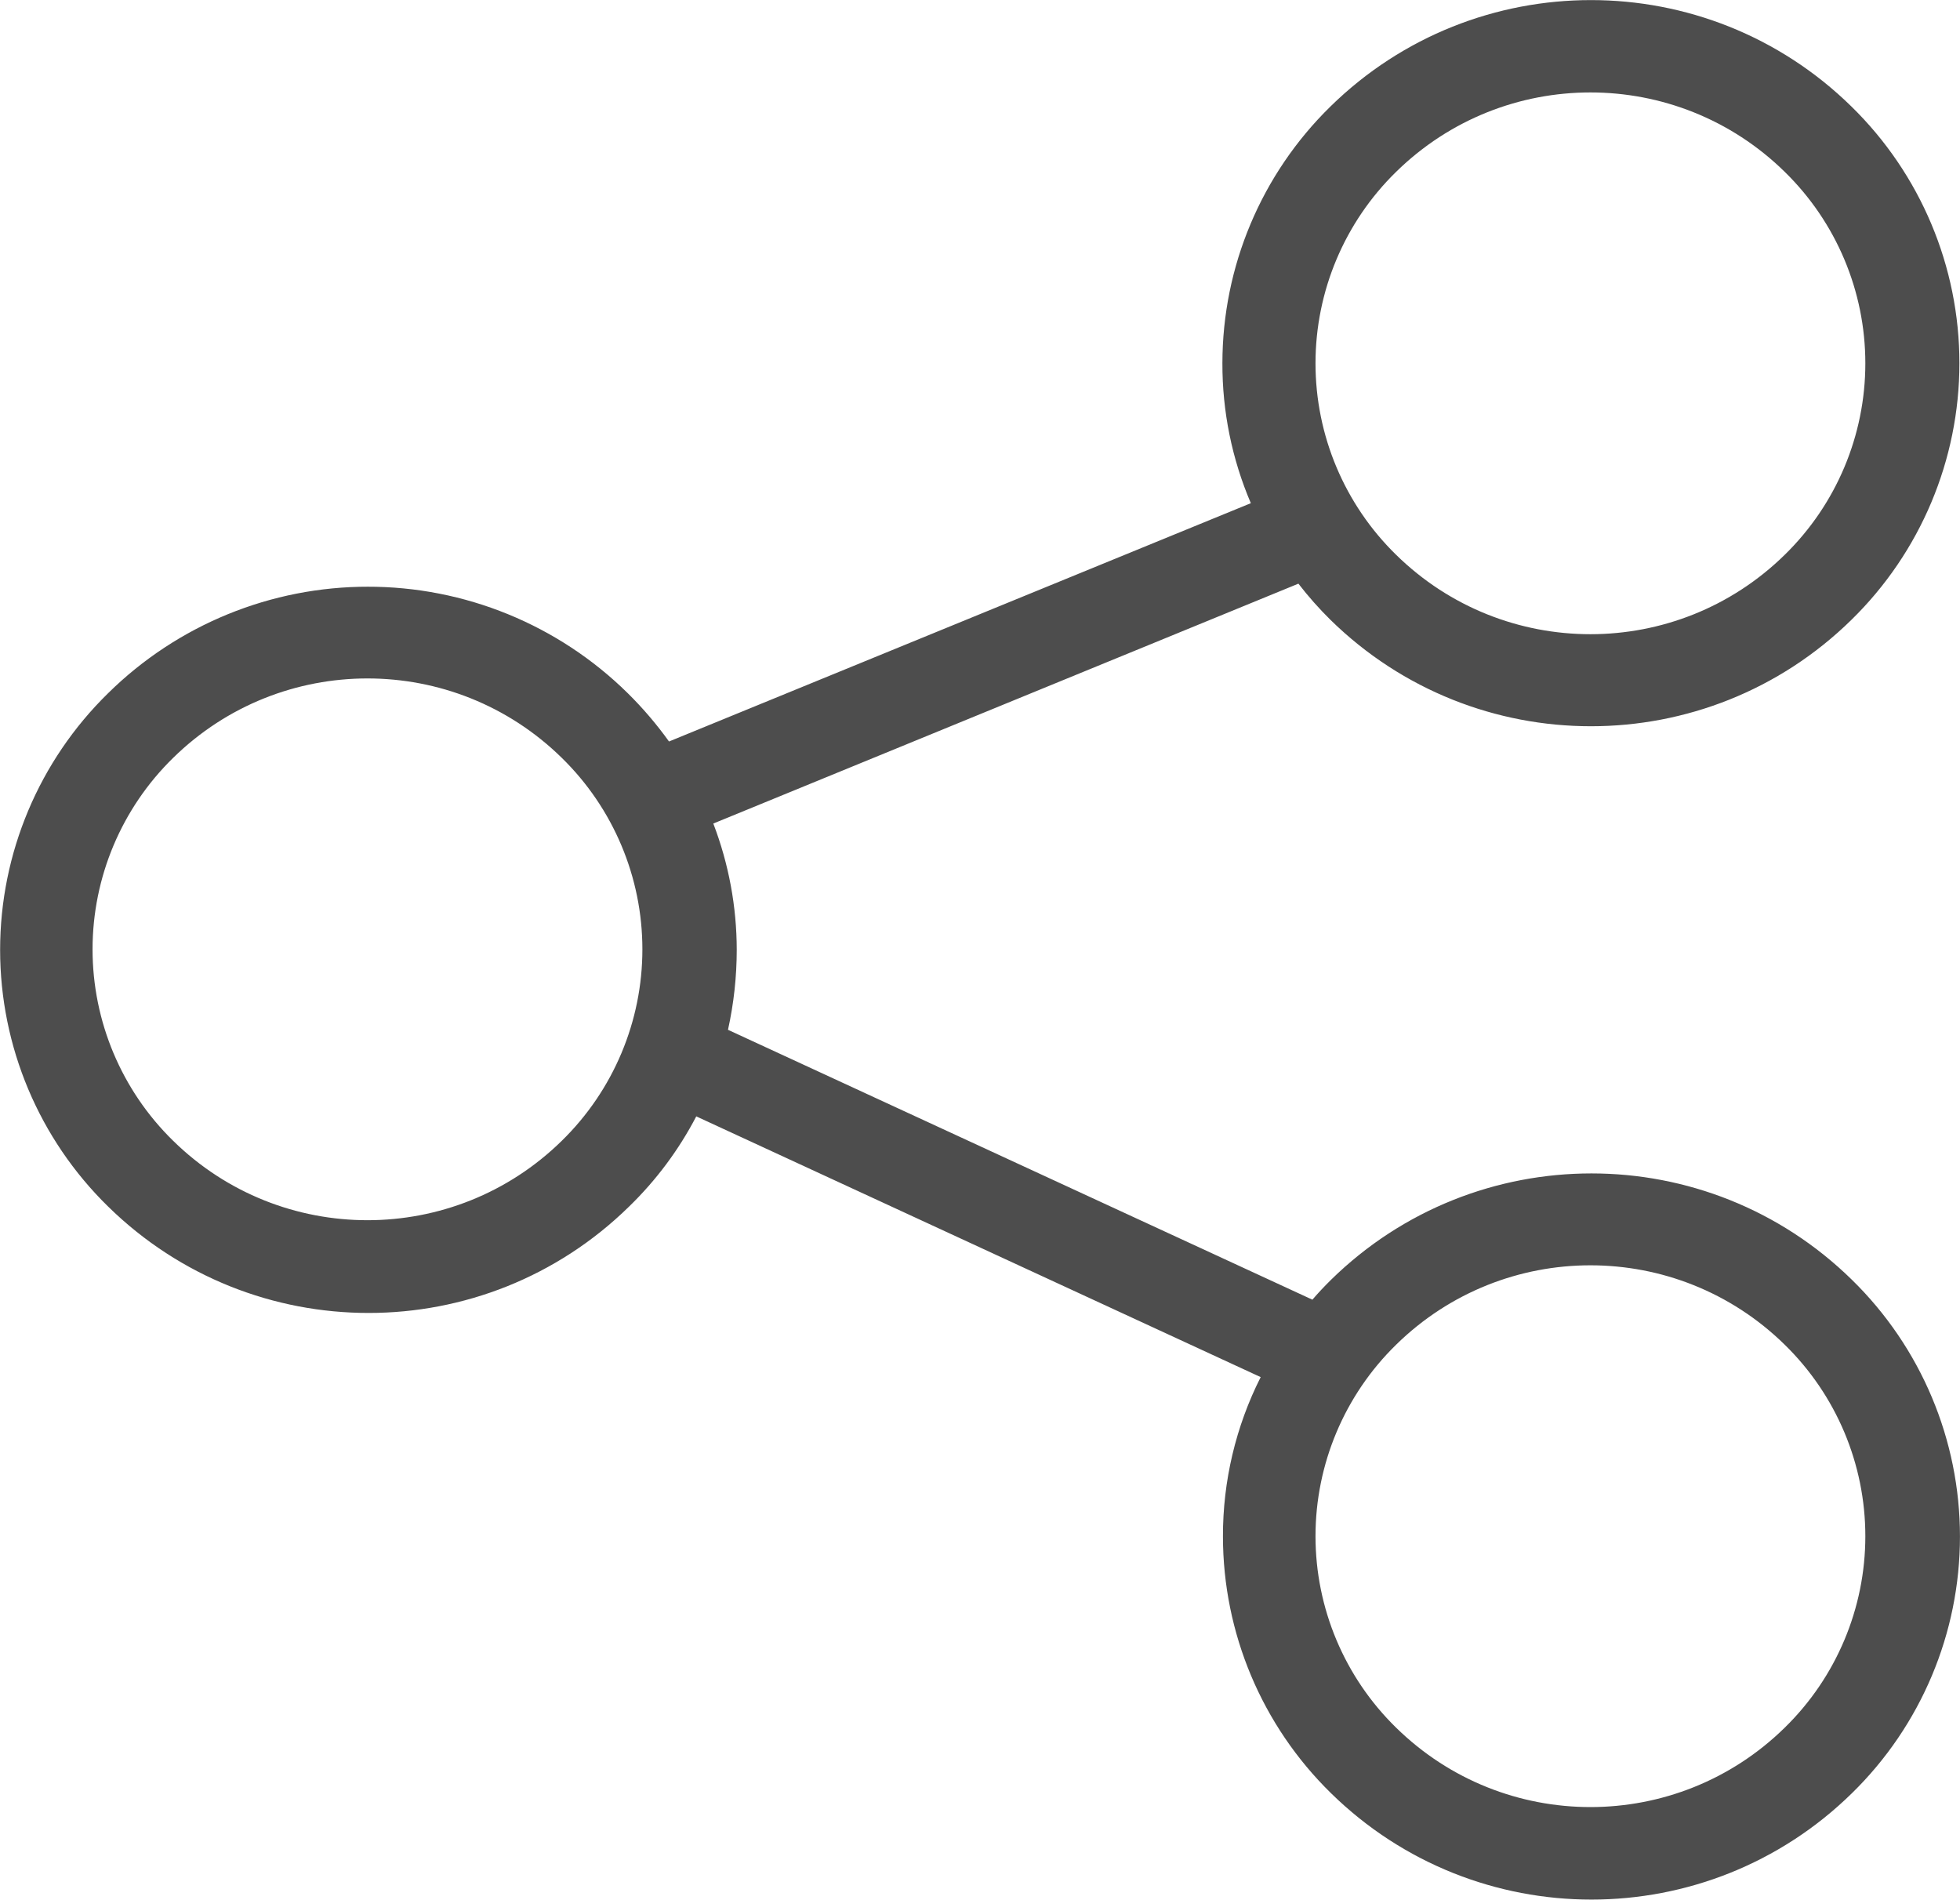
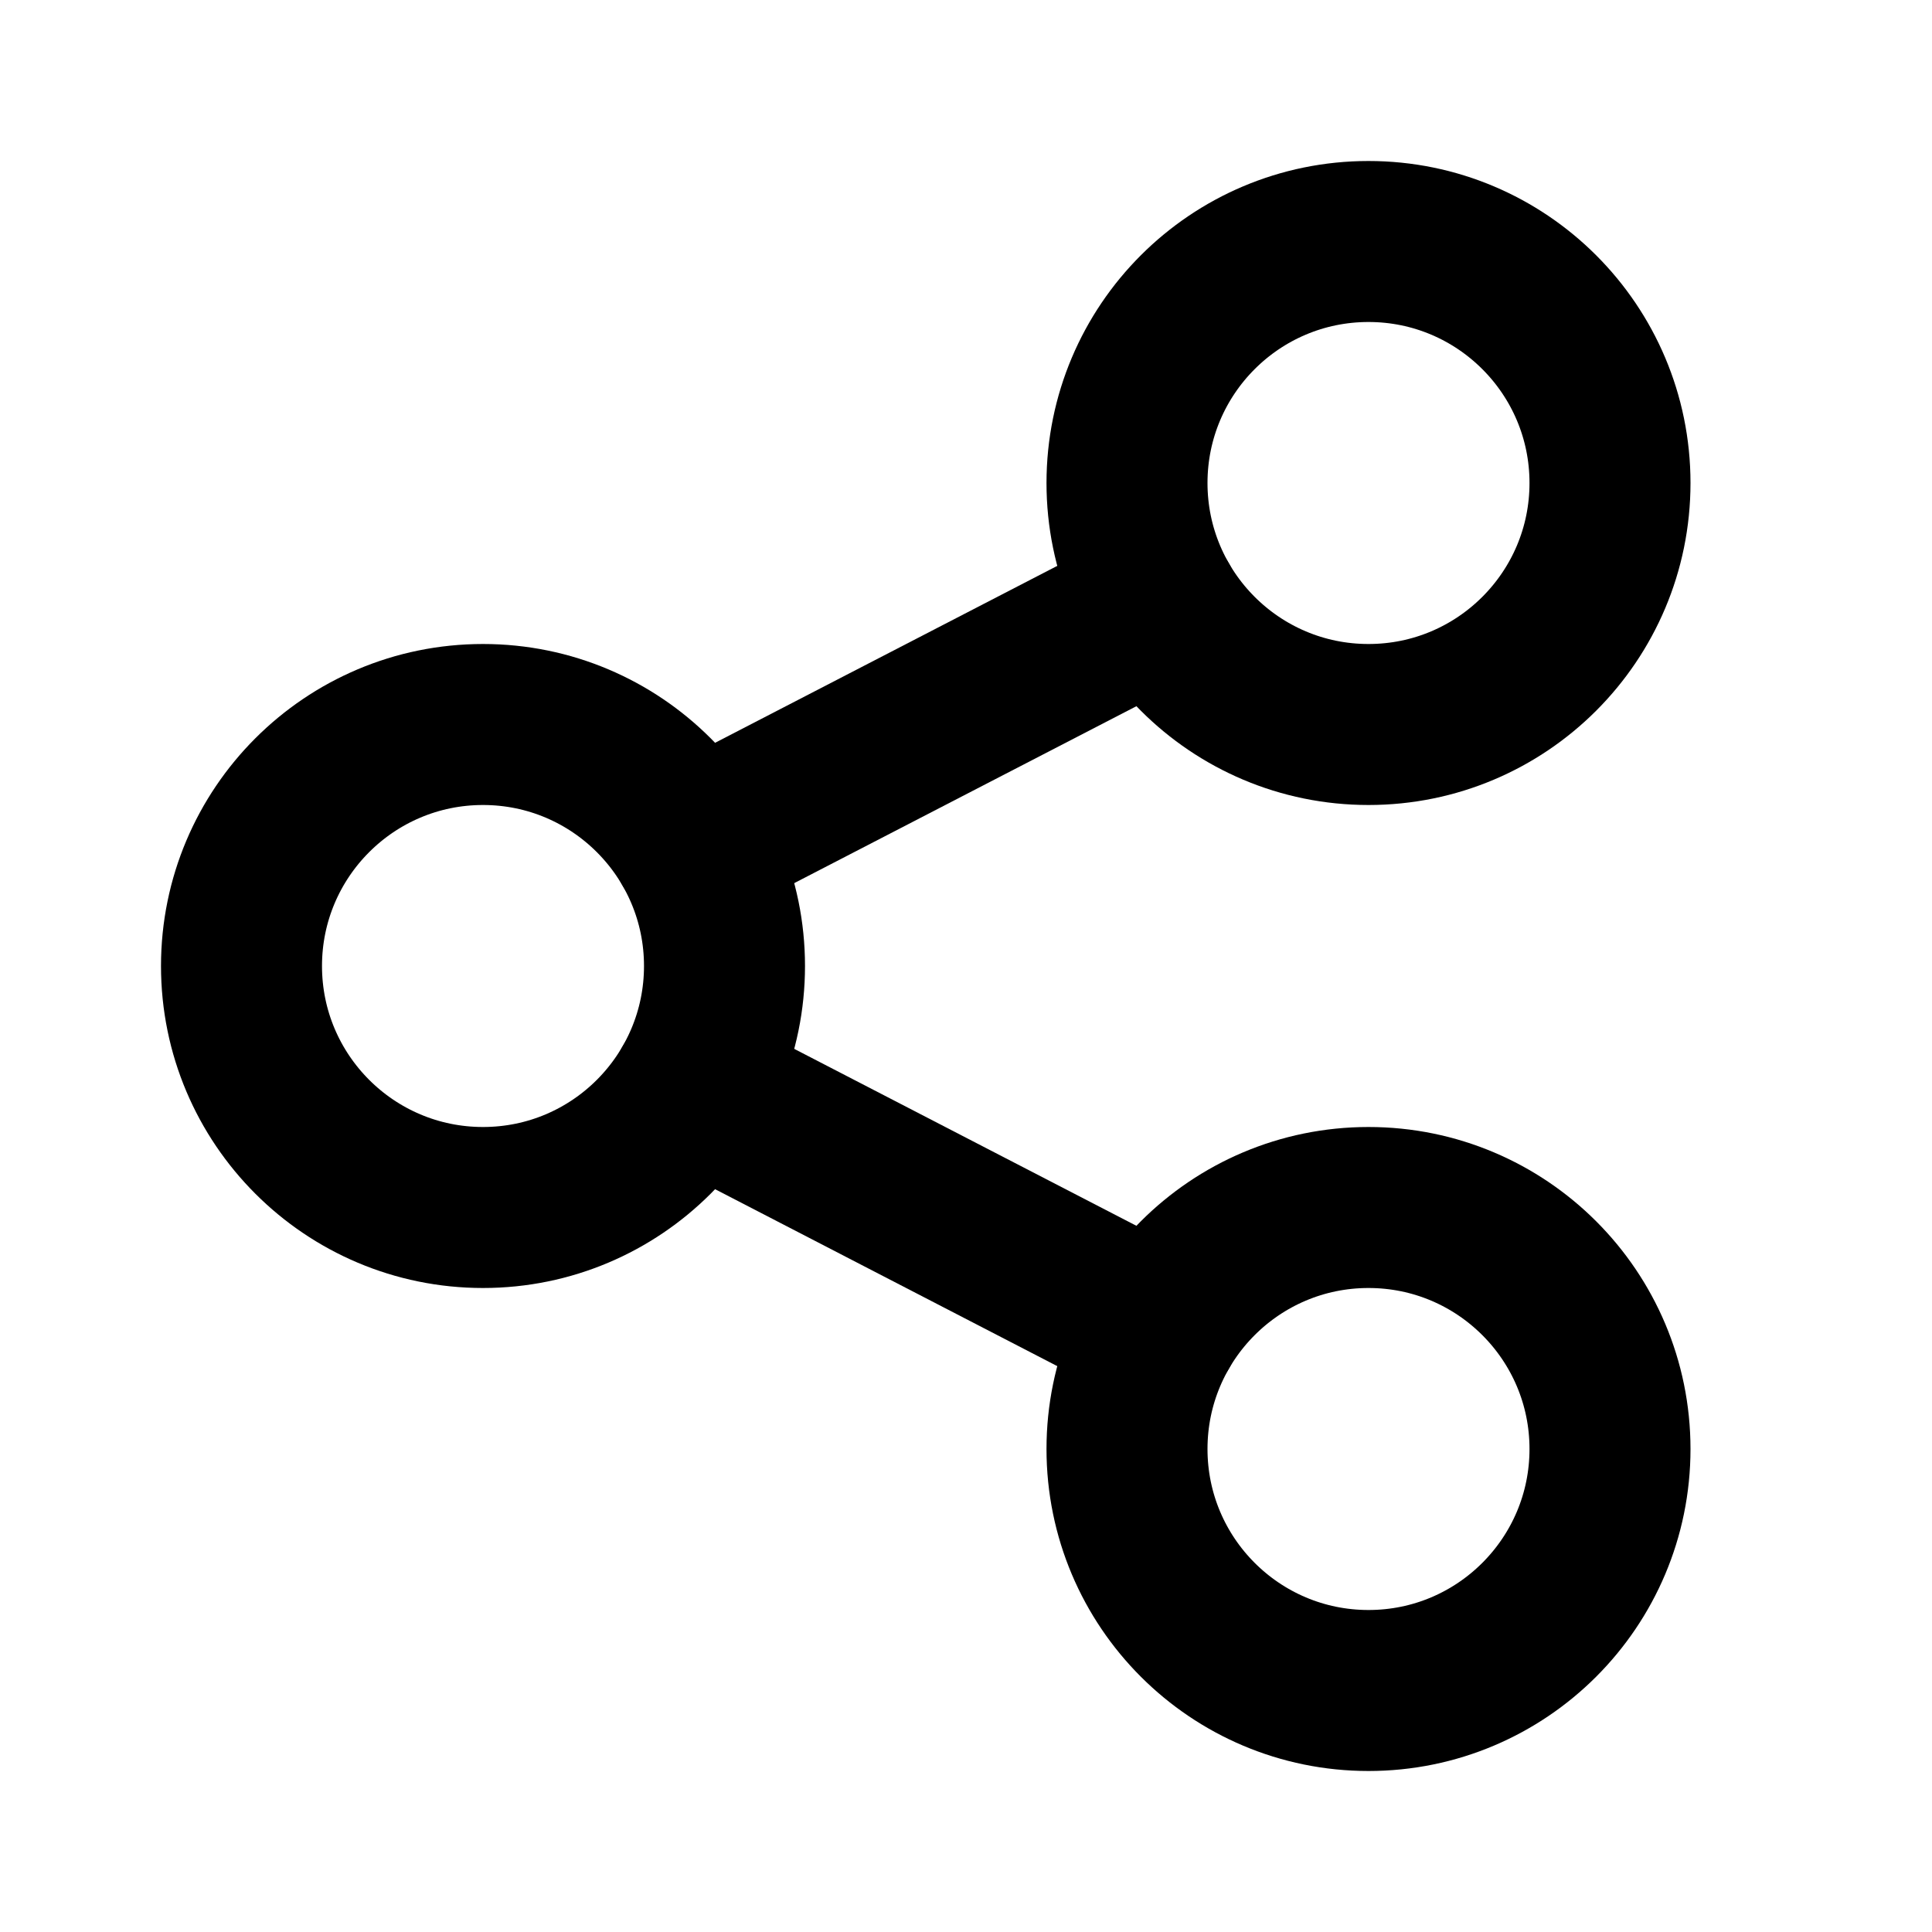
- <svg xmlns="http://www.w3.org/2000/svg" width="25.09" height="24.313" viewBox="0 0 25.09 24.313">
-   <defs>
-     <style>
-       .cls-1 {
-         fill: #4d4d4d;
-       }
-     </style>
-   </defs>
-   <path id="share-lines" class="cls-1" d="M6.7,7.509a4.736,4.736,0,0,1,3.335,1.362,4.784,4.784,0,0,1,.529.619L18.012,6.44a4.525,4.525,0,0,1-.364-1.792,4.6,4.6,0,0,1,1.383-3.285,4.763,4.763,0,0,1,6.669,0,4.594,4.594,0,0,1,0,6.57,4.763,4.763,0,0,1-6.669,0,4.587,4.587,0,0,1-.41-.463l-7.49,3.07a4.528,4.528,0,0,1,.3,1.617,4.757,4.757,0,0,1-.112,1.023L18.8,16.634q.109-.127.238-.254a4.763,4.763,0,0,1,6.669,0,4.594,4.594,0,0,1,0,6.57,4.763,4.763,0,0,1-6.669,0,4.6,4.6,0,0,1-1.383-3.285,4.506,4.506,0,0,1,.483-2.04l-7.225-3.337a4.514,4.514,0,0,1-.86,1.154,4.763,4.763,0,0,1-6.669,0,4.594,4.594,0,0,1,0-6.57A4.736,4.736,0,0,1,6.718,7.509ZM24.847,2.2a3.552,3.552,0,0,0-4.976,0,3.426,3.426,0,0,0,0,4.9,3.552,3.552,0,0,0,4.976,0,3.426,3.426,0,0,0,0-4.9Zm0,15.011a3.552,3.552,0,0,0-4.976,0,3.426,3.426,0,0,0,0,4.9,3.552,3.552,0,0,0,4.976,0,3.426,3.426,0,0,0,0-4.9ZM9.192,9.7a3.552,3.552,0,0,0-4.976,0,3.426,3.426,0,0,0,0,4.9,3.552,3.552,0,0,0,4.976,0,3.426,3.426,0,0,0,0-4.9Z" transform="translate(-2)" />
+ <svg xmlns="http://www.w3.org/2000/svg" width="24" height="24" viewBox="0 0 24 24" fill="none" stroke="currentColor" stroke-width="2" stroke-linecap="round" stroke-linejoin="round" class="devfont devfont-share">
+   <path d="M20 18a3 3 0 1 1-6 0 3 3 0 0 1 6 0z" />
+   <path d="M20 6a3 3 0 1 1-6 0 3 3 0 0 1 6 0z" />
+   <path d="M9 12a3 3 0 1 1-6 0 3 3 0 0 1 6 0z" />
+   <path d="M8.599 10.5l5.802-3" />
+   <path d="M8.599 13.5l5.802 3" />
</svg>
